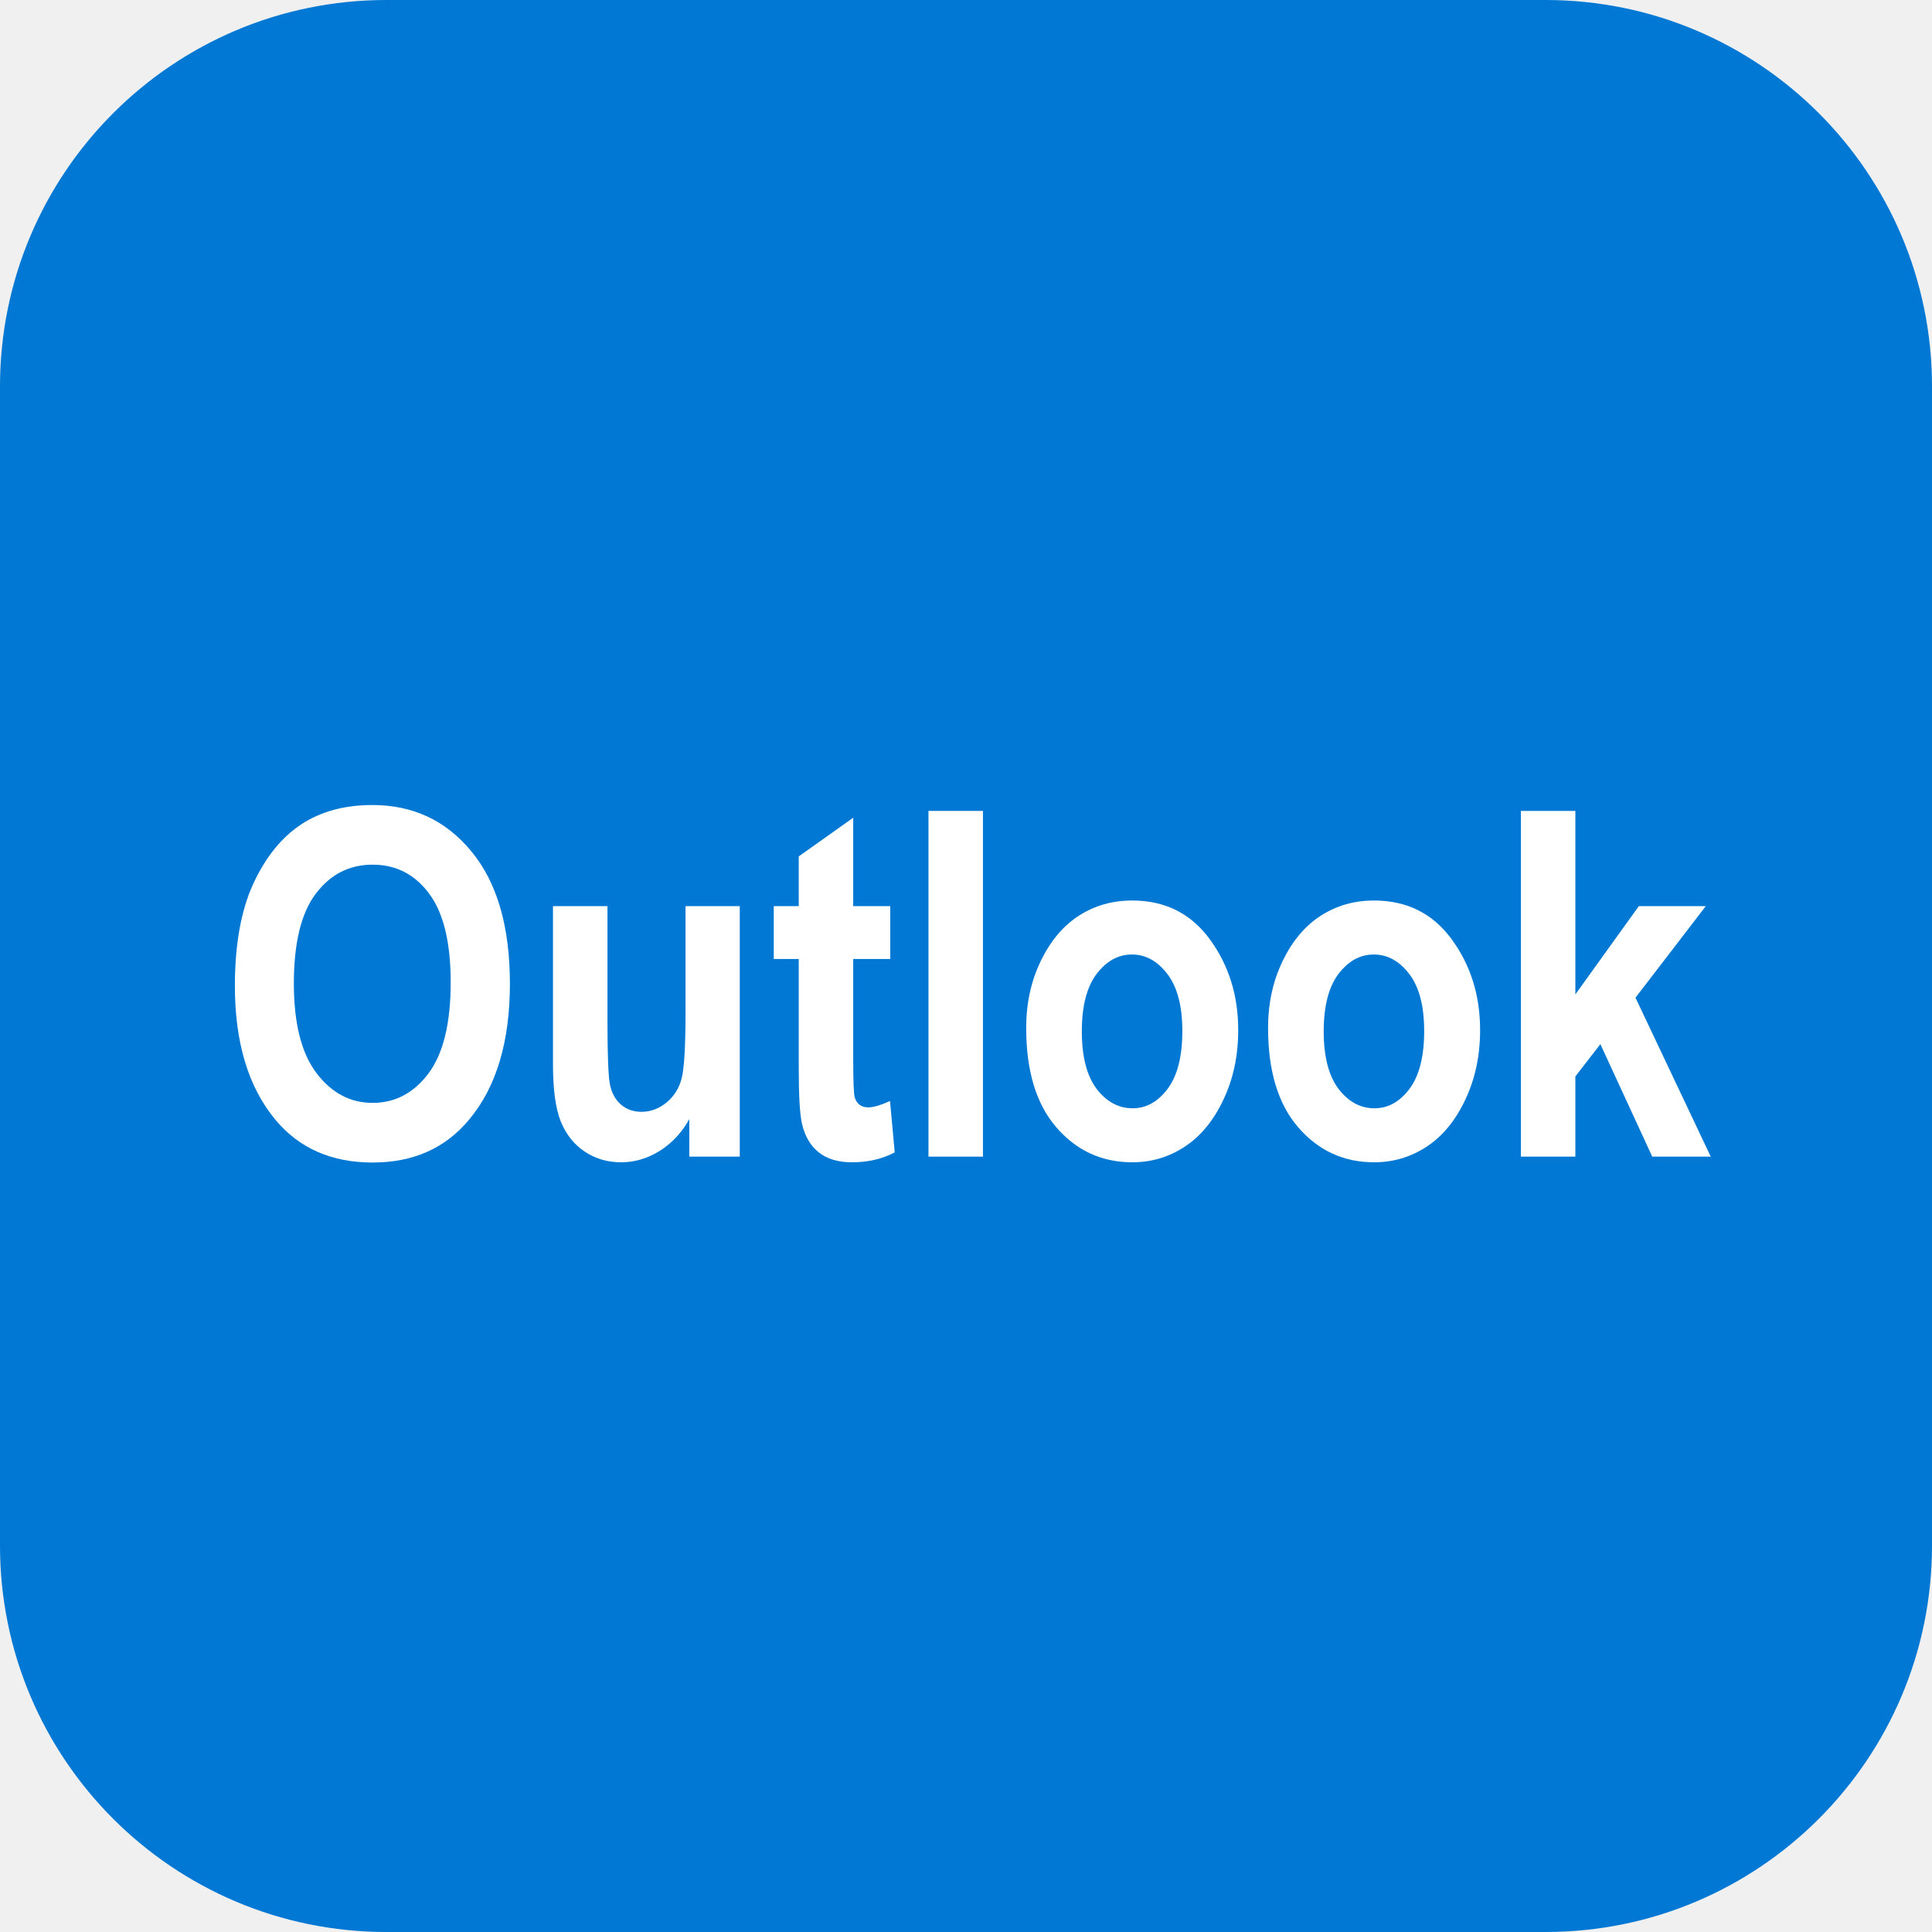
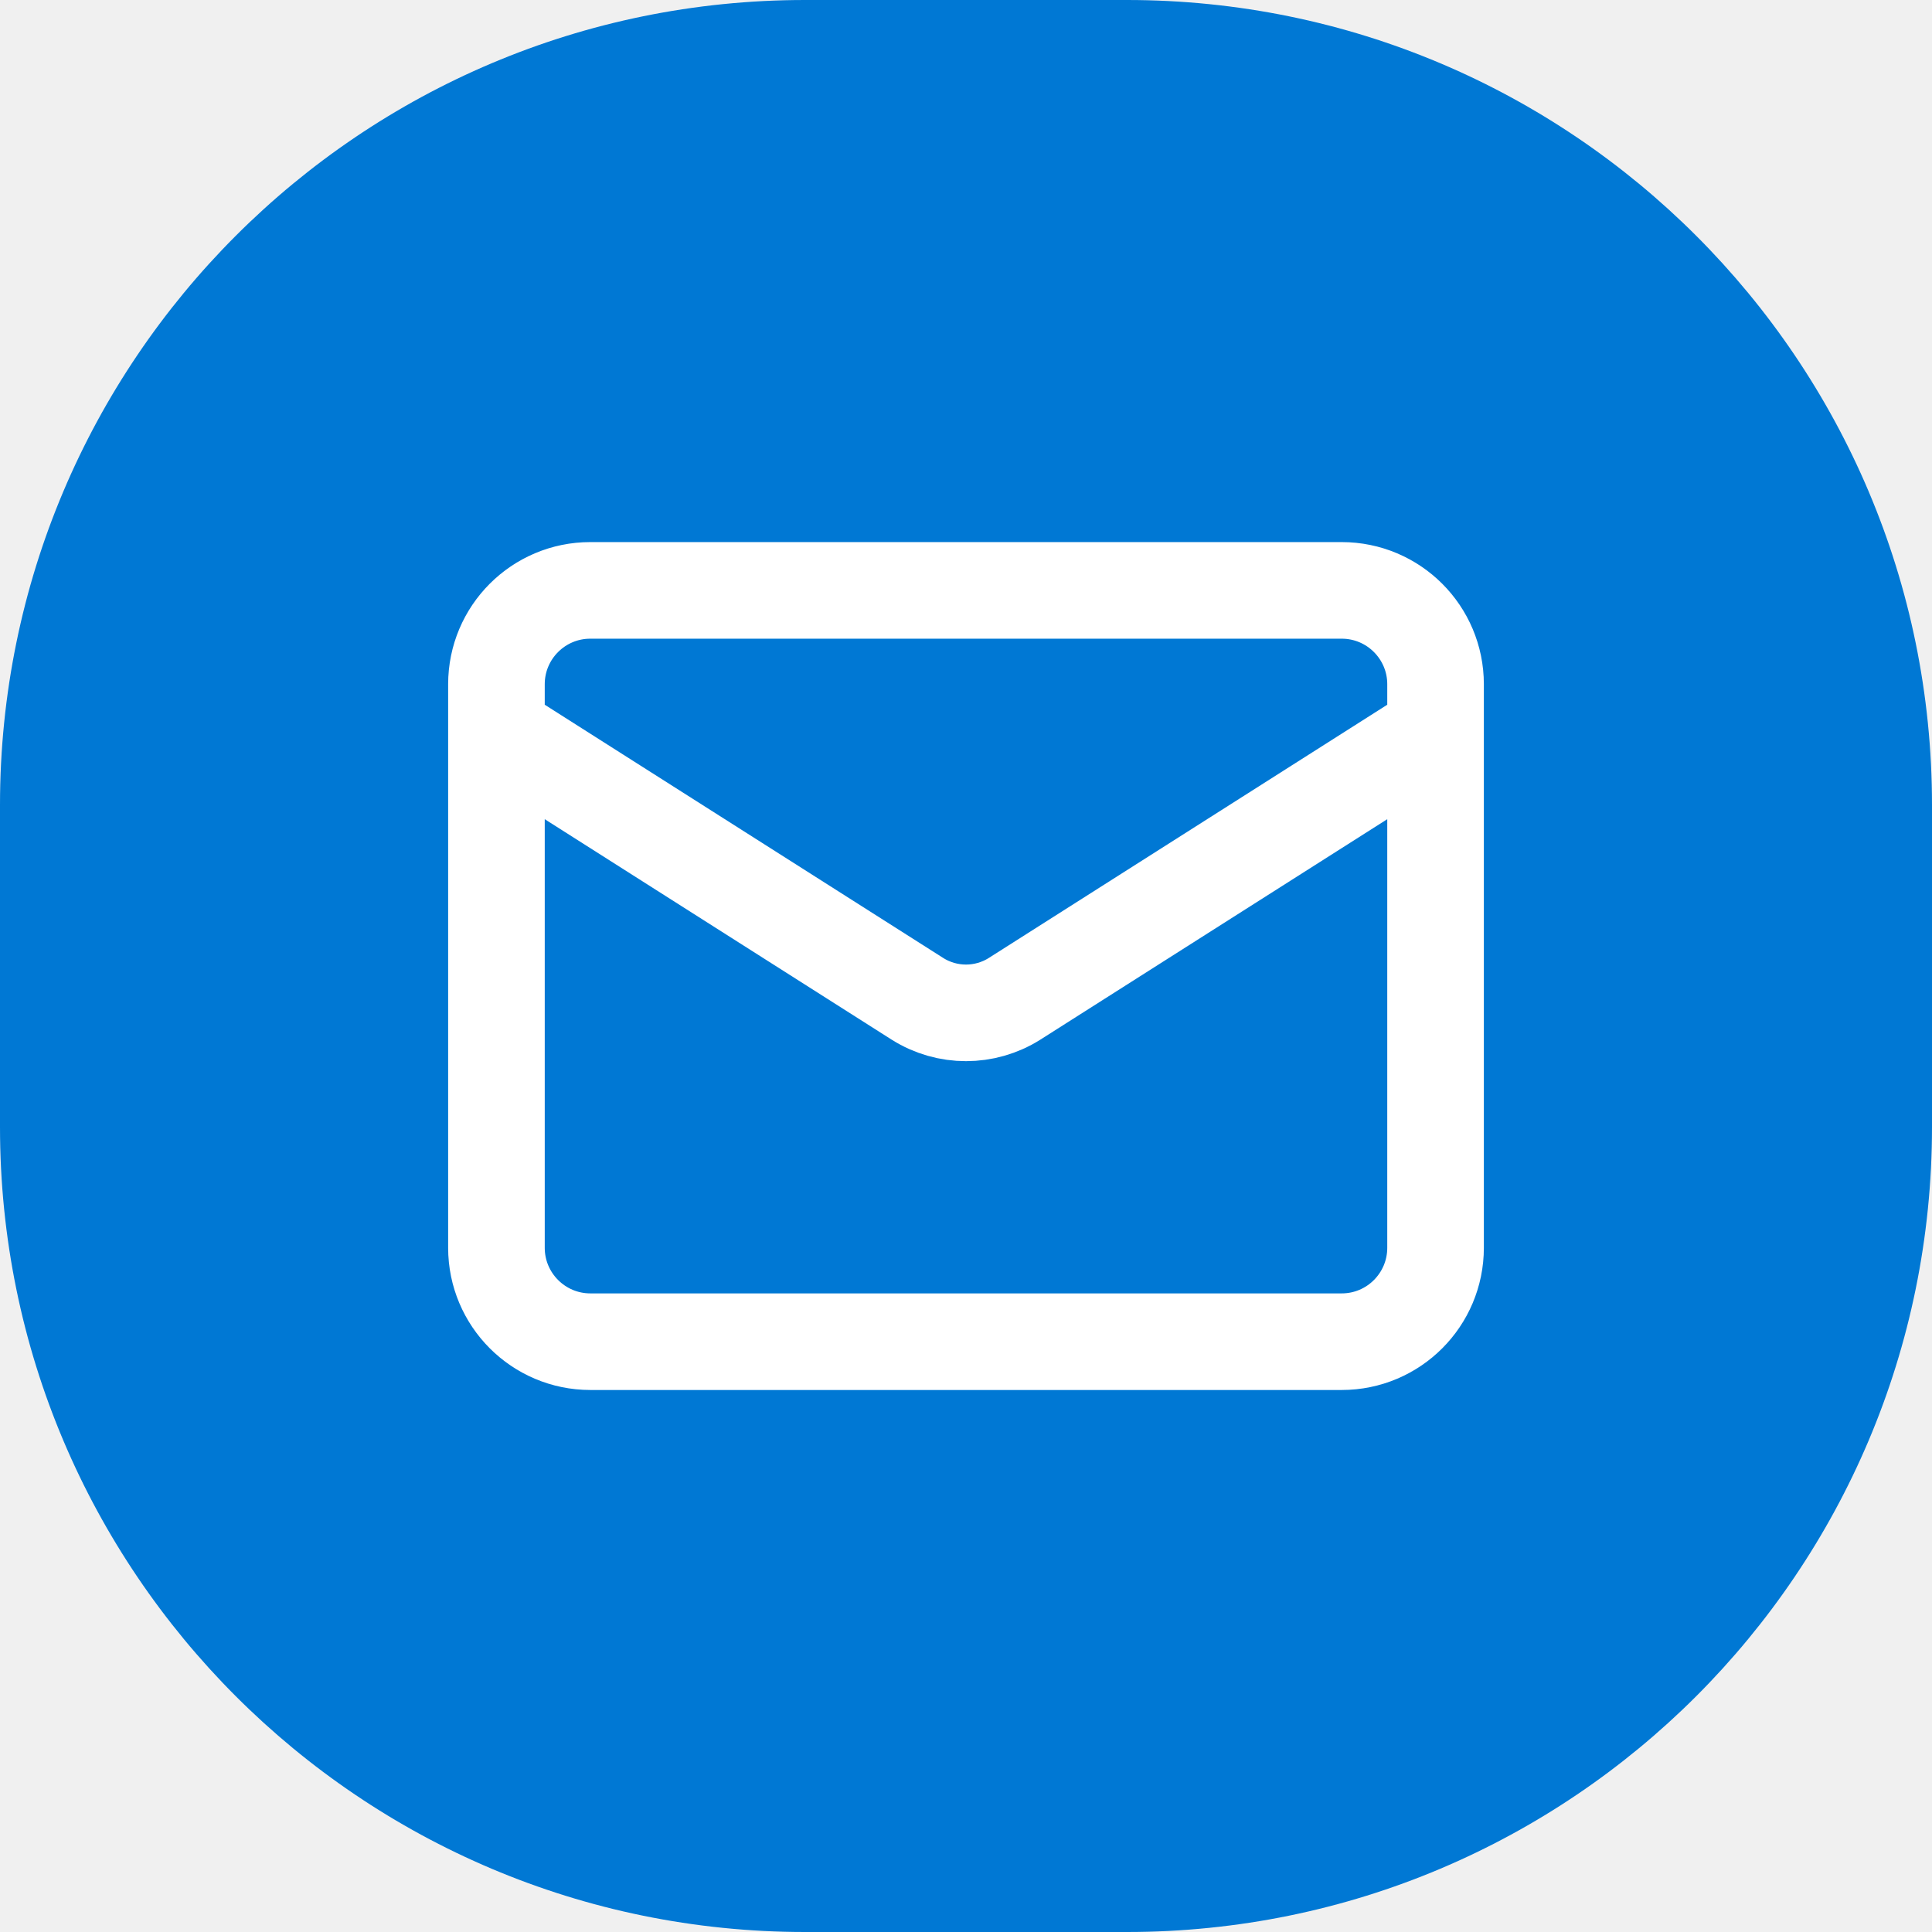
- <svg xmlns="http://www.w3.org/2000/svg" width="142" height="142" viewBox="0 0 40 40" fill="none">
-   <g clip-path="url(#clip0_5766_5506)">
-     <path d="M0 8C0 3.582 3.582 0 8 0H32C36.418 0 40 3.582 40 8V32C40 36.418 36.418 40 32 40H8C3.582 40 0 36.418 0 32V8Z" fill="#0078D4" />
-   </g>
-   <path d="M31.488 23.947V16.789H32.616V20.588L33.93 18.761H35.316L33.861 20.656L35.419 23.947H34.208L33.134 21.618L32.616 22.287V23.947H31.488Z" fill="white" />
-   <path d="M26.254 21.281C26.254 20.773 26.355 20.311 26.557 19.894C26.759 19.478 27.022 19.165 27.348 18.957C27.673 18.748 28.039 18.644 28.446 18.644C29.13 18.644 29.667 18.913 30.058 19.45C30.448 19.984 30.644 20.609 30.644 21.325C30.644 21.859 30.541 22.34 30.336 22.77C30.134 23.2 29.867 23.524 29.535 23.742C29.206 23.957 28.845 24.064 28.451 24.064C27.82 24.064 27.296 23.823 26.879 23.341C26.462 22.86 26.254 22.173 26.254 21.281ZM27.406 21.354C27.406 21.878 27.509 22.275 27.714 22.546C27.919 22.812 28.166 22.946 28.456 22.946C28.739 22.946 28.982 22.811 29.184 22.541C29.385 22.27 29.486 21.872 29.486 21.344C29.486 20.83 29.384 20.438 29.179 20.168C28.974 19.898 28.728 19.762 28.441 19.762C28.158 19.762 27.914 19.898 27.709 20.168C27.507 20.438 27.406 20.833 27.406 21.354Z" fill="white" />
-   <path d="M21.246 21.281C21.246 20.773 21.347 20.311 21.549 19.894C21.751 19.478 22.014 19.165 22.34 18.957C22.665 18.748 23.032 18.644 23.439 18.644C24.122 18.644 24.659 18.913 25.05 19.45C25.44 19.984 25.636 20.609 25.636 21.325C25.636 21.859 25.533 22.34 25.328 22.77C25.126 23.2 24.859 23.524 24.527 23.742C24.199 23.957 23.837 24.064 23.443 24.064C22.812 24.064 22.288 23.823 21.871 23.341C21.454 22.86 21.246 22.173 21.246 21.281ZM22.398 21.354C22.398 21.878 22.501 22.275 22.706 22.546C22.911 22.812 23.159 22.946 23.448 22.946C23.731 22.946 23.974 22.811 24.176 22.541C24.378 22.27 24.479 21.872 24.479 21.344C24.479 20.83 24.376 20.438 24.171 20.168C23.966 19.898 23.72 19.762 23.434 19.762C23.15 19.762 22.906 19.898 22.701 20.168C22.499 20.438 22.398 20.833 22.398 21.354Z" fill="white" />
-   <path d="M19.223 23.947V16.789H20.351V23.947H19.223Z" fill="white" />
-   <path d="M18.432 18.761V19.855H17.665V21.945C17.665 22.398 17.676 22.66 17.699 22.731C17.745 22.861 17.838 22.927 17.977 22.927C18.082 22.927 18.231 22.883 18.427 22.795L18.524 23.859C18.264 23.996 17.969 24.064 17.641 24.064C17.354 24.064 17.125 23.996 16.952 23.859C16.78 23.722 16.664 23.525 16.605 23.268C16.56 23.079 16.537 22.695 16.537 22.116V19.855H16.02V18.761H16.537V17.731L17.665 16.93V18.761H18.432Z" fill="white" />
-   <path d="M14.271 23.947V23.171C14.115 23.451 13.91 23.67 13.656 23.83C13.402 23.986 13.137 24.064 12.86 24.064C12.58 24.064 12.33 23.991 12.108 23.844C11.887 23.698 11.721 23.49 11.61 23.219C11.503 22.949 11.449 22.557 11.449 22.043V18.761H12.577V21.144C12.577 21.825 12.593 22.258 12.626 22.443C12.662 22.625 12.738 22.767 12.855 22.868C12.973 22.969 13.114 23.019 13.28 23.019C13.469 23.019 13.643 22.954 13.803 22.824C13.962 22.69 14.066 22.521 14.115 22.316C14.167 22.108 14.193 21.652 14.193 20.949V18.761H15.316V23.947H14.271Z" fill="white" />
-   <path d="M4.863 20.412C4.863 19.559 4.989 18.857 5.239 18.307C5.493 17.754 5.824 17.342 6.23 17.072C6.637 16.802 7.131 16.667 7.71 16.667C8.55 16.667 9.233 16.987 9.761 17.629C10.291 18.27 10.557 19.183 10.557 20.368C10.557 21.566 10.277 22.502 9.717 23.175C9.225 23.771 8.558 24.069 7.715 24.069C6.865 24.069 6.195 23.774 5.703 23.185C5.143 22.511 4.863 21.587 4.863 20.412ZM6.084 20.363C6.084 21.186 6.24 21.805 6.553 22.218C6.865 22.629 7.253 22.834 7.715 22.834C8.18 22.834 8.566 22.63 8.872 22.223C9.178 21.813 9.331 21.185 9.331 20.339C9.331 19.509 9.181 18.895 8.882 18.498C8.586 18.101 8.197 17.902 7.715 17.902C7.233 17.902 6.841 18.102 6.538 18.503C6.235 18.903 6.084 19.523 6.084 20.363Z" fill="white" />
-   <defs>
-     <clipPath id="clip0_5766_5506">
-       <path d="M0 8C0 3.582 3.582 0 8 0H32C36.418 0 40 3.582 40 8V32C40 36.418 36.418 40 32 40H8C3.582 40 0 36.418 0 32V8Z" fill="white" />
-     </clipPath>
-   </defs>
+ <svg xmlns="http://www.w3.org/2000/svg" width="24" height="24" fill="none" viewBox="0 0 24 24">
+   <rect width="24" height="24" fill="#0078d4" rx="10" />
+   <path stroke="#fff" stroke-linecap="round" stroke-linejoin="round" stroke-width="1.2" d="m17.833 9.084-5.232 3.325a1.13 1.13 0 0 1-1.202 0L6.167 9.084m1.166-1.75h9.334c.644 0 1.166.522 1.166 1.166v7c0 .645-.522 1.167-1.166 1.167H7.333A1.167 1.167 0 0 1 6.167 15.5v-7c0-.644.522-1.166 1.166-1.166" />
</svg>
